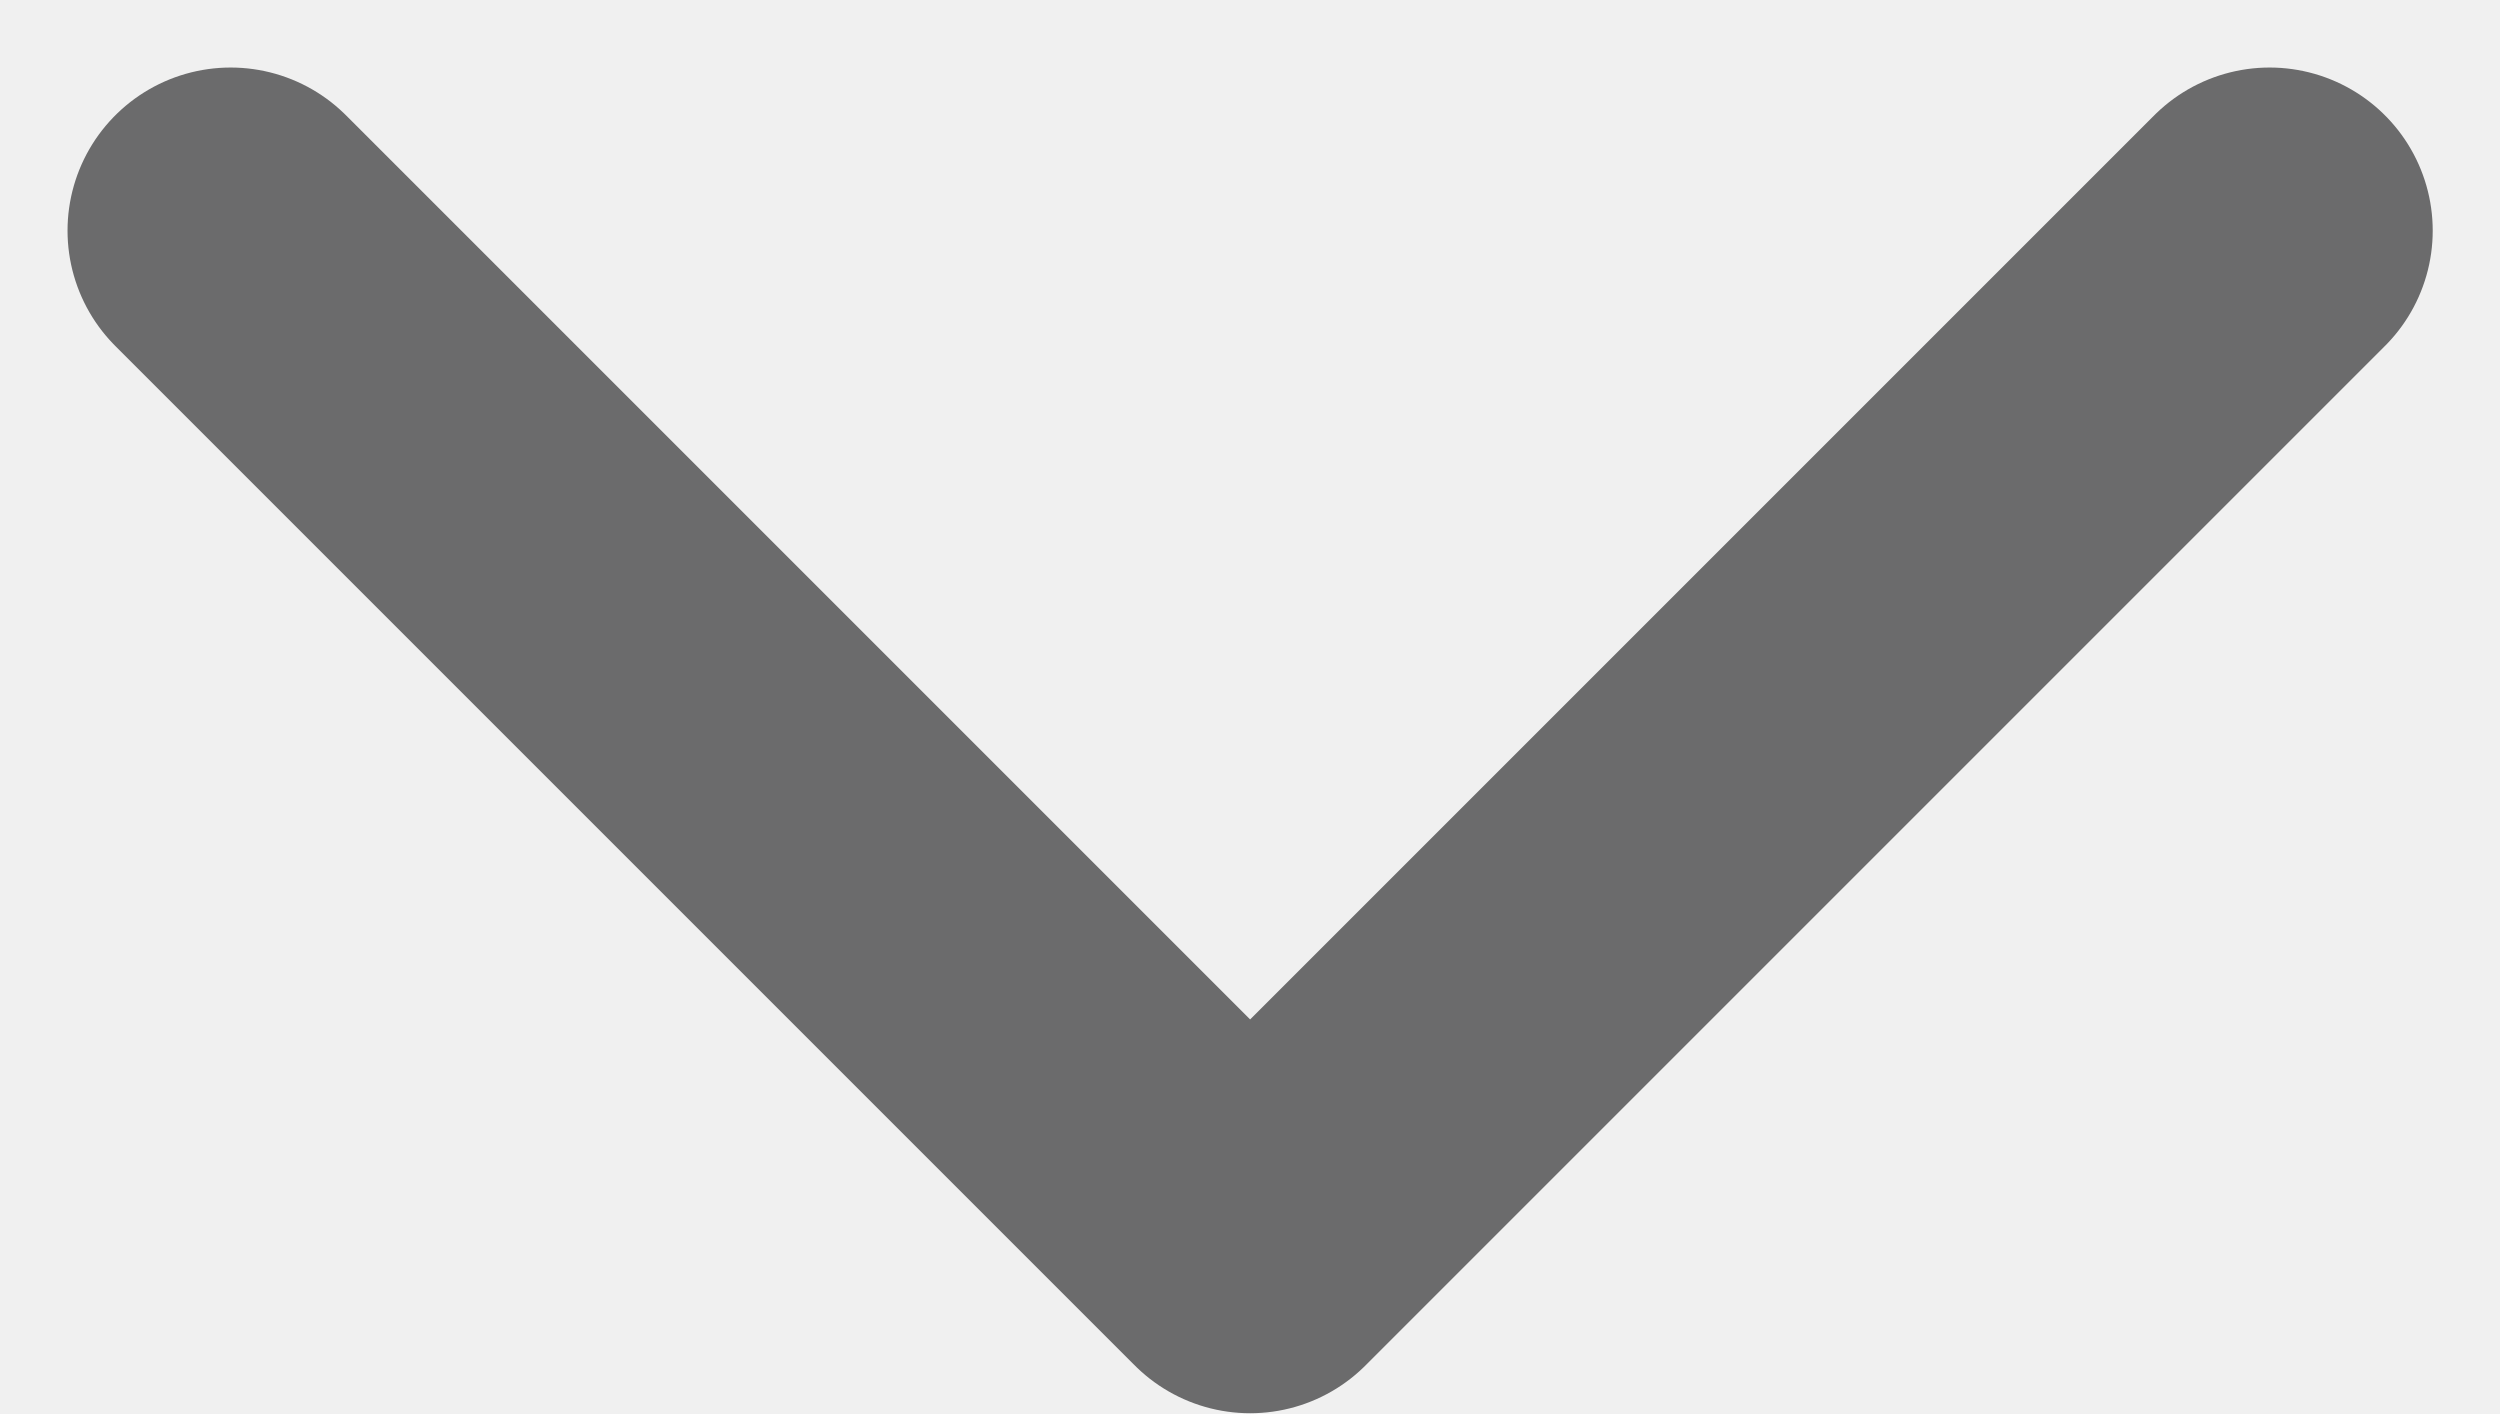
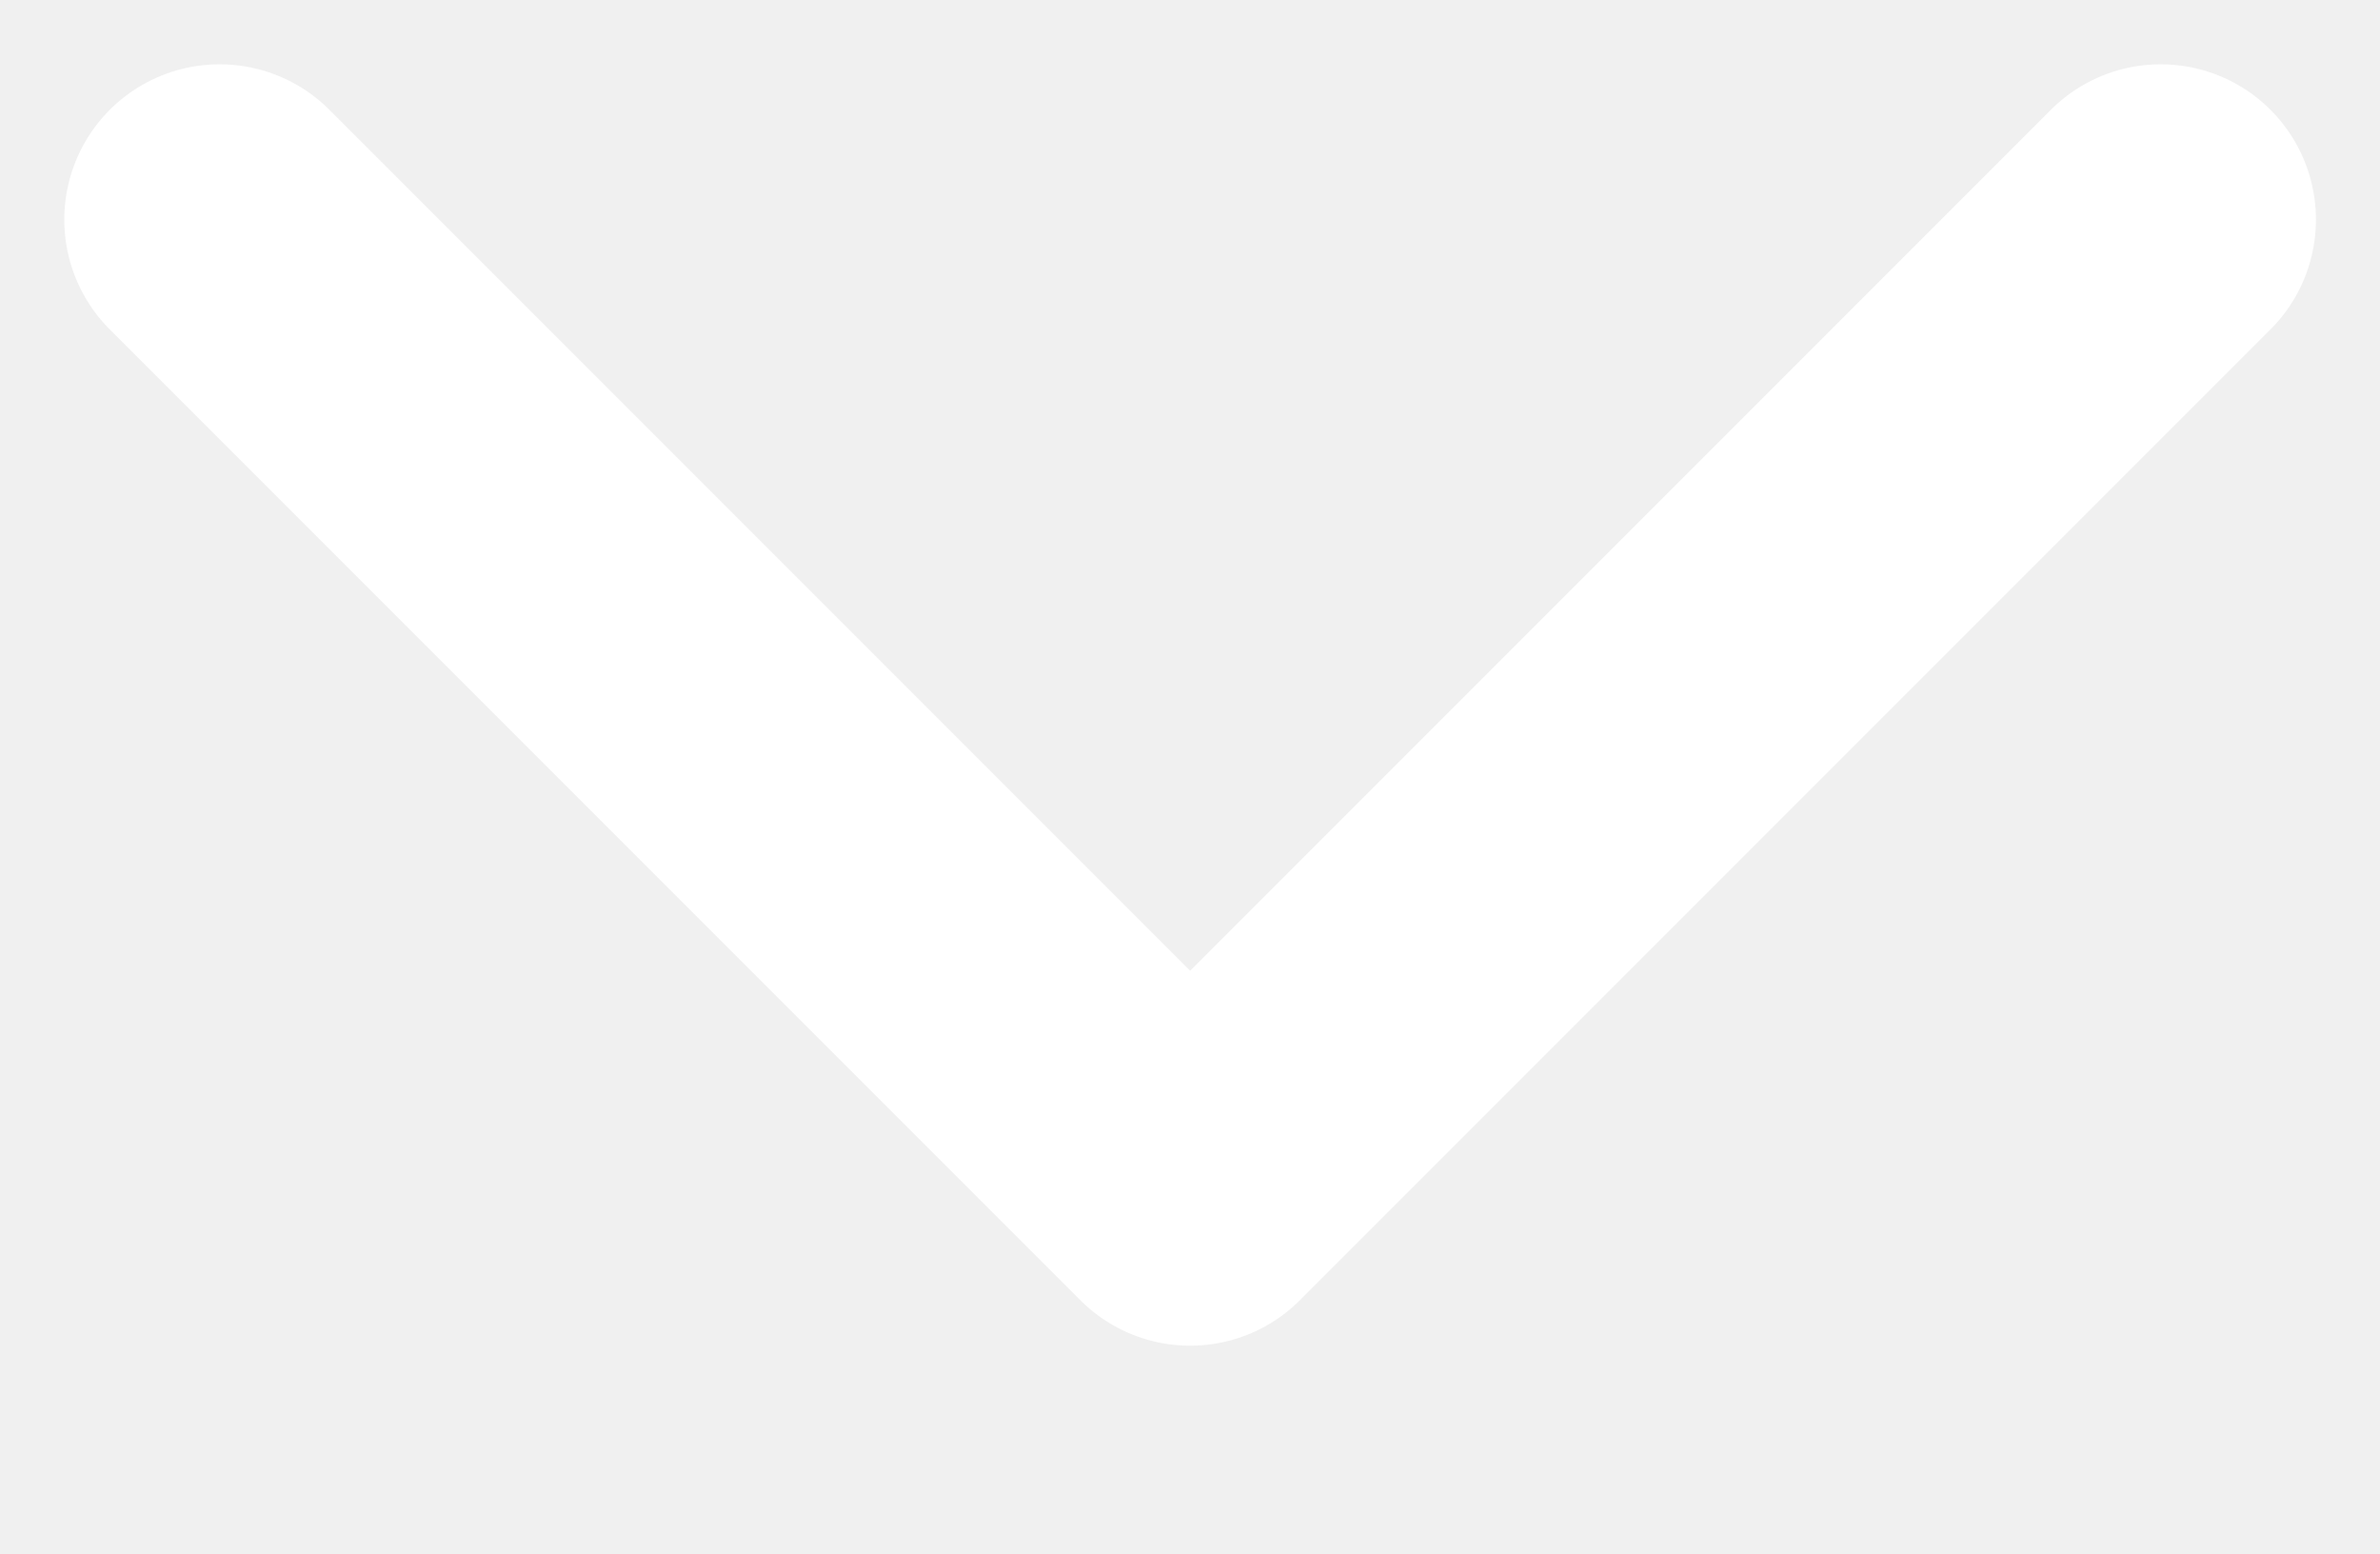
- <svg xmlns="http://www.w3.org/2000/svg" width="30.653" height="17.326" viewBox="0 0 30.653 17.326">
-   <path id="chevron-down" d="M6,9,18.5,21.5,31,9" transform="translate(-3.172 -6.172)" fill="none" stroke="#6b6b6c" stroke-linecap="round" stroke-linejoin="round" stroke-width="4" />
+ <svg xmlns="http://www.w3.org/2000/svg" width="100%" height="100%" viewBox="0 0 30.653 20">
+   <path id="chevron-down" d="M6,9,18.5,21.5,31,9" transform="translate(-3.172 -6.172)" fill="none" stroke="#ffffff" stroke-linecap="round" stroke-linejoin="round" stroke-width="4" />
</svg>
